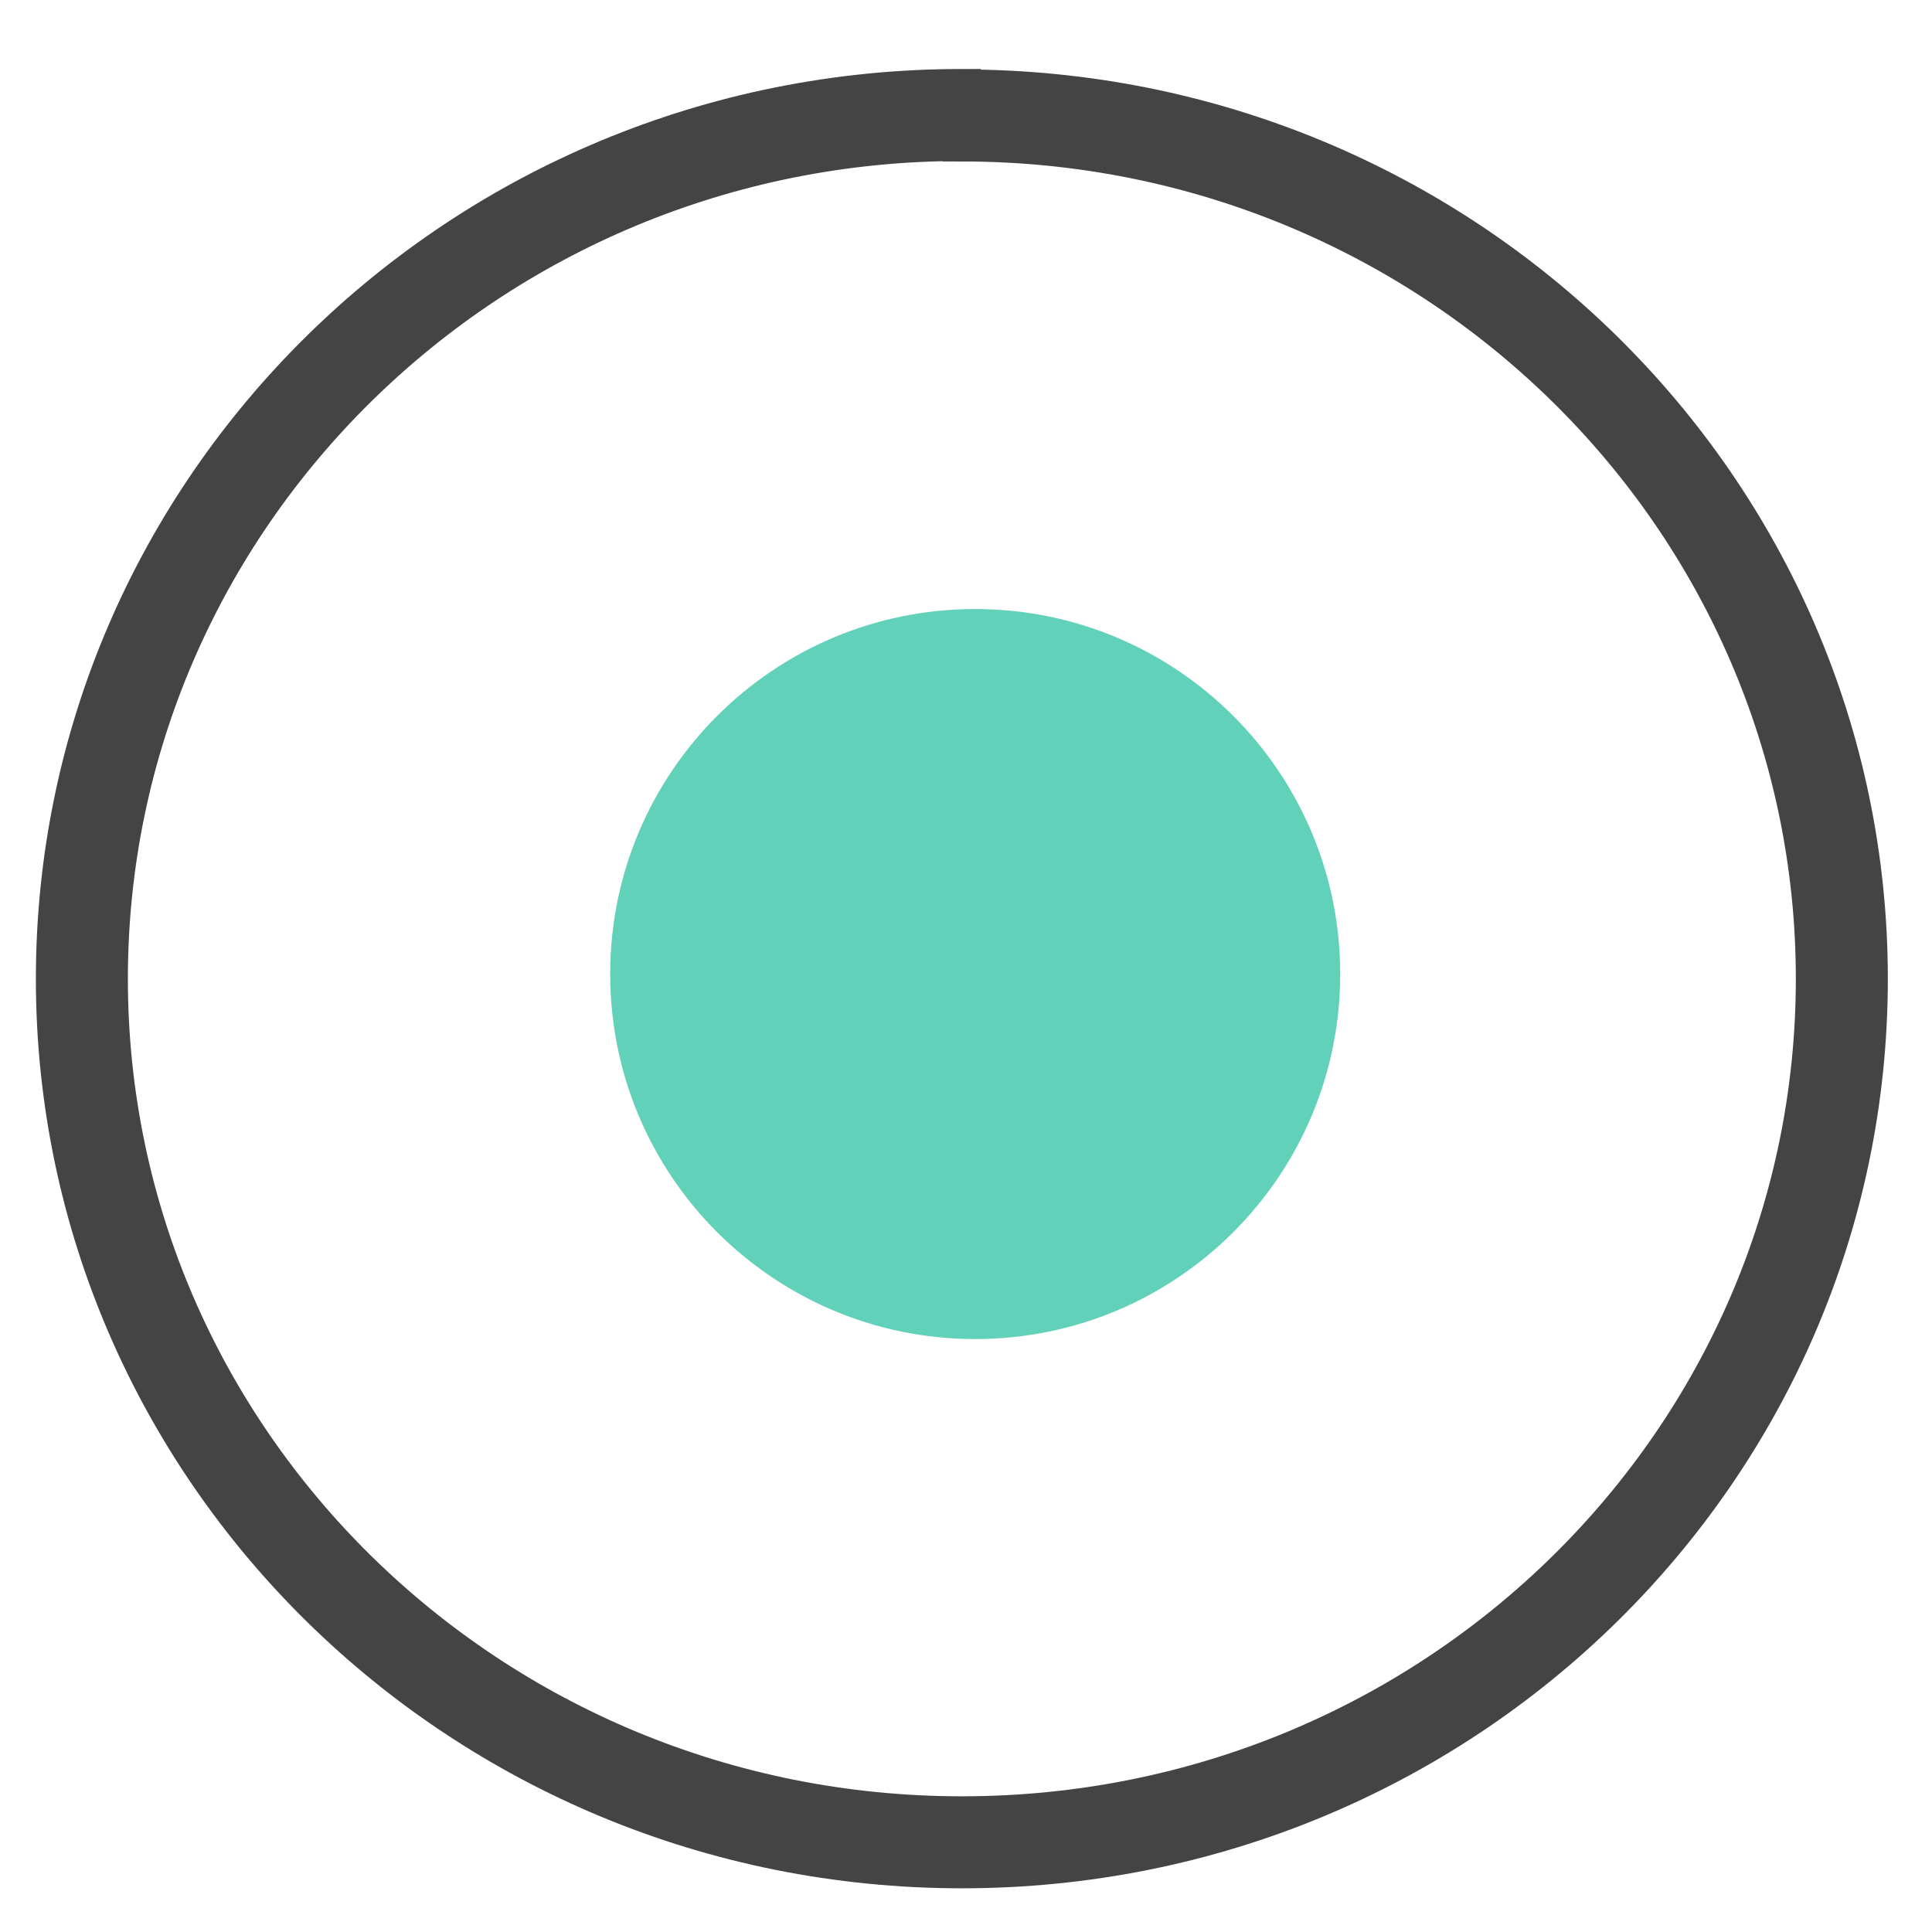
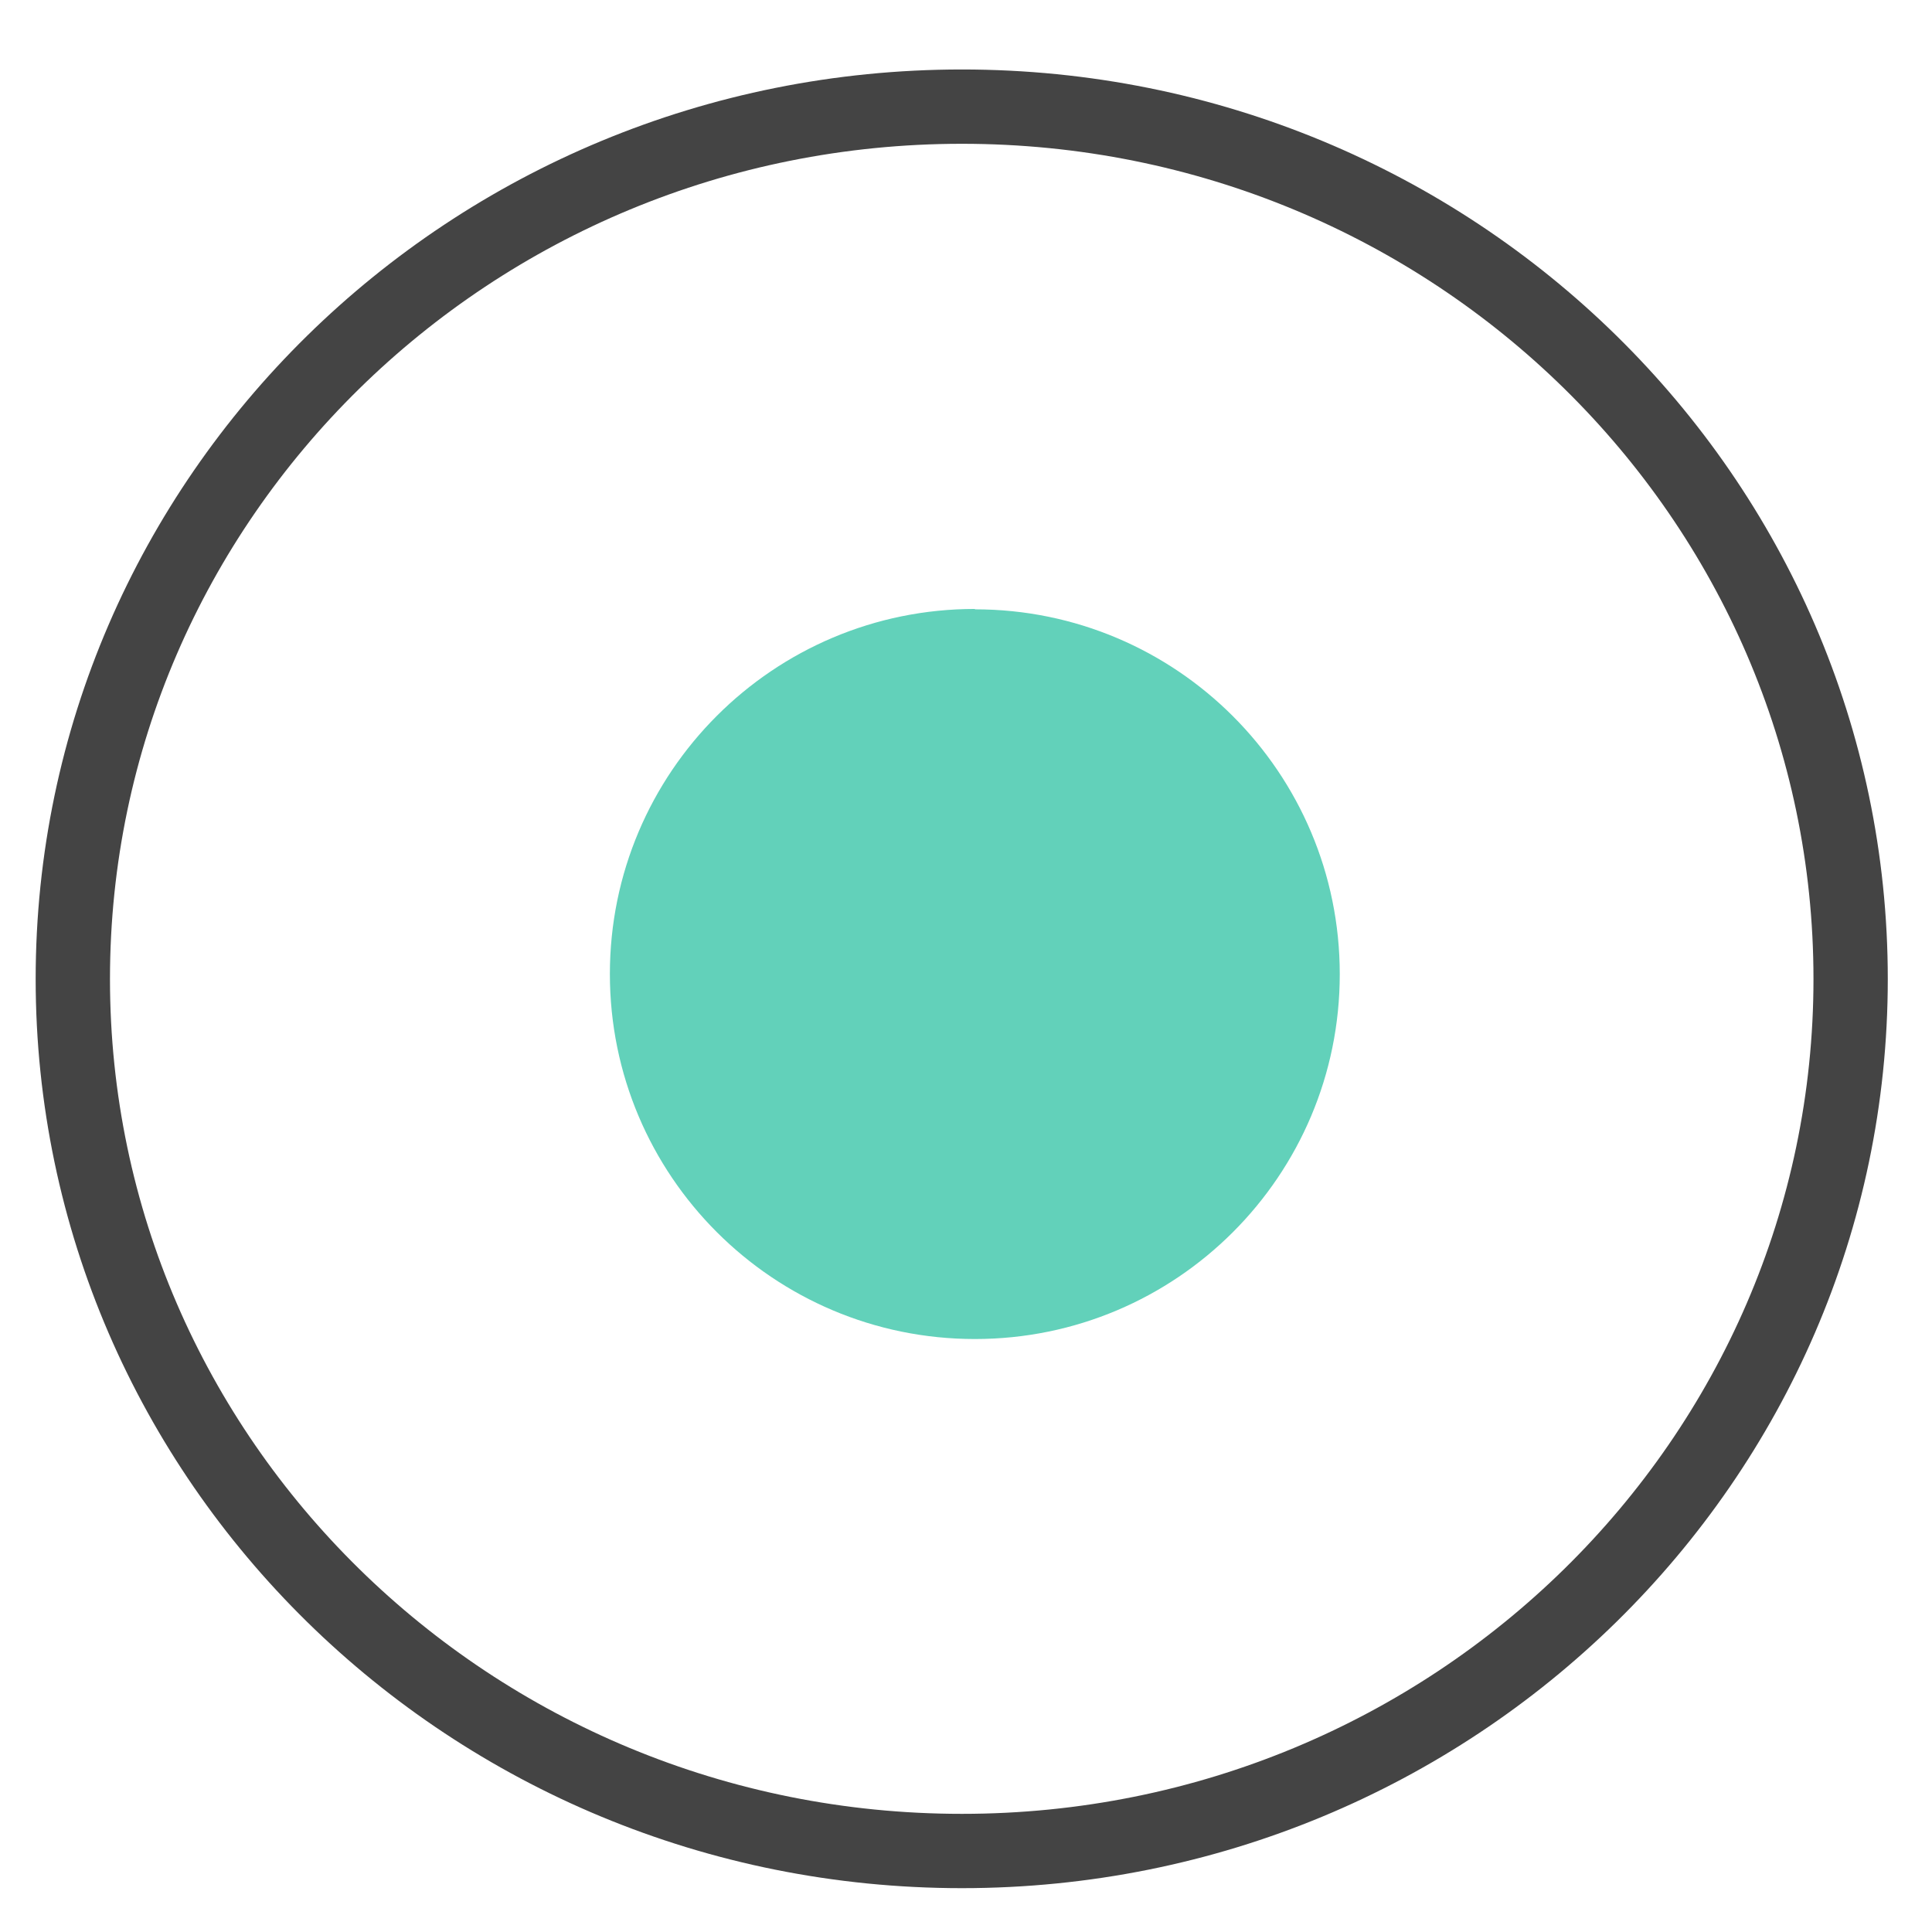
- <svg xmlns="http://www.w3.org/2000/svg" width="42" height="42" fill="none">
-   <path d="M20.91 2.51c10.58 0 19.13 8.42 19.13 18.77S31.5 40.05 20.91 40.05c-10.58 0-19.13-8.42-19.13-18.77S10.33 2.5 20.9 2.5Z" stroke="#444" stroke-width="2" />
-   <path fill-rule="evenodd" clip-rule="evenodd" d="M21.2 13.24a7.93 7.93 0 1 1 0 15.87 7.93 7.93 0 0 1 0-15.87Z" fill="#62D1BA" />
+ <svg xmlns="http://www.w3.org/2000/svg" width="38" height="38" viewBox="0 0 52 52" fill="none">
+   <path d="M25.89 2.87c13.23 0 23.92 10.53 23.92 23.48 0 12.94-10.7 23.47-23.92 23.47-13.23 0-23.93-10.53-23.93-23.47 0-12.95 10.7-23.48 23.93-23.48Z" stroke="#444" stroke-width="2" />
+   <path fill-rule="evenodd" clip-rule="evenodd" d="M26.24 16.4a9.82 9.82 0 1 1 0 19.64 9.82 9.82 0 0 1 0-19.65Z" fill="#62D1BA" />
</svg>
